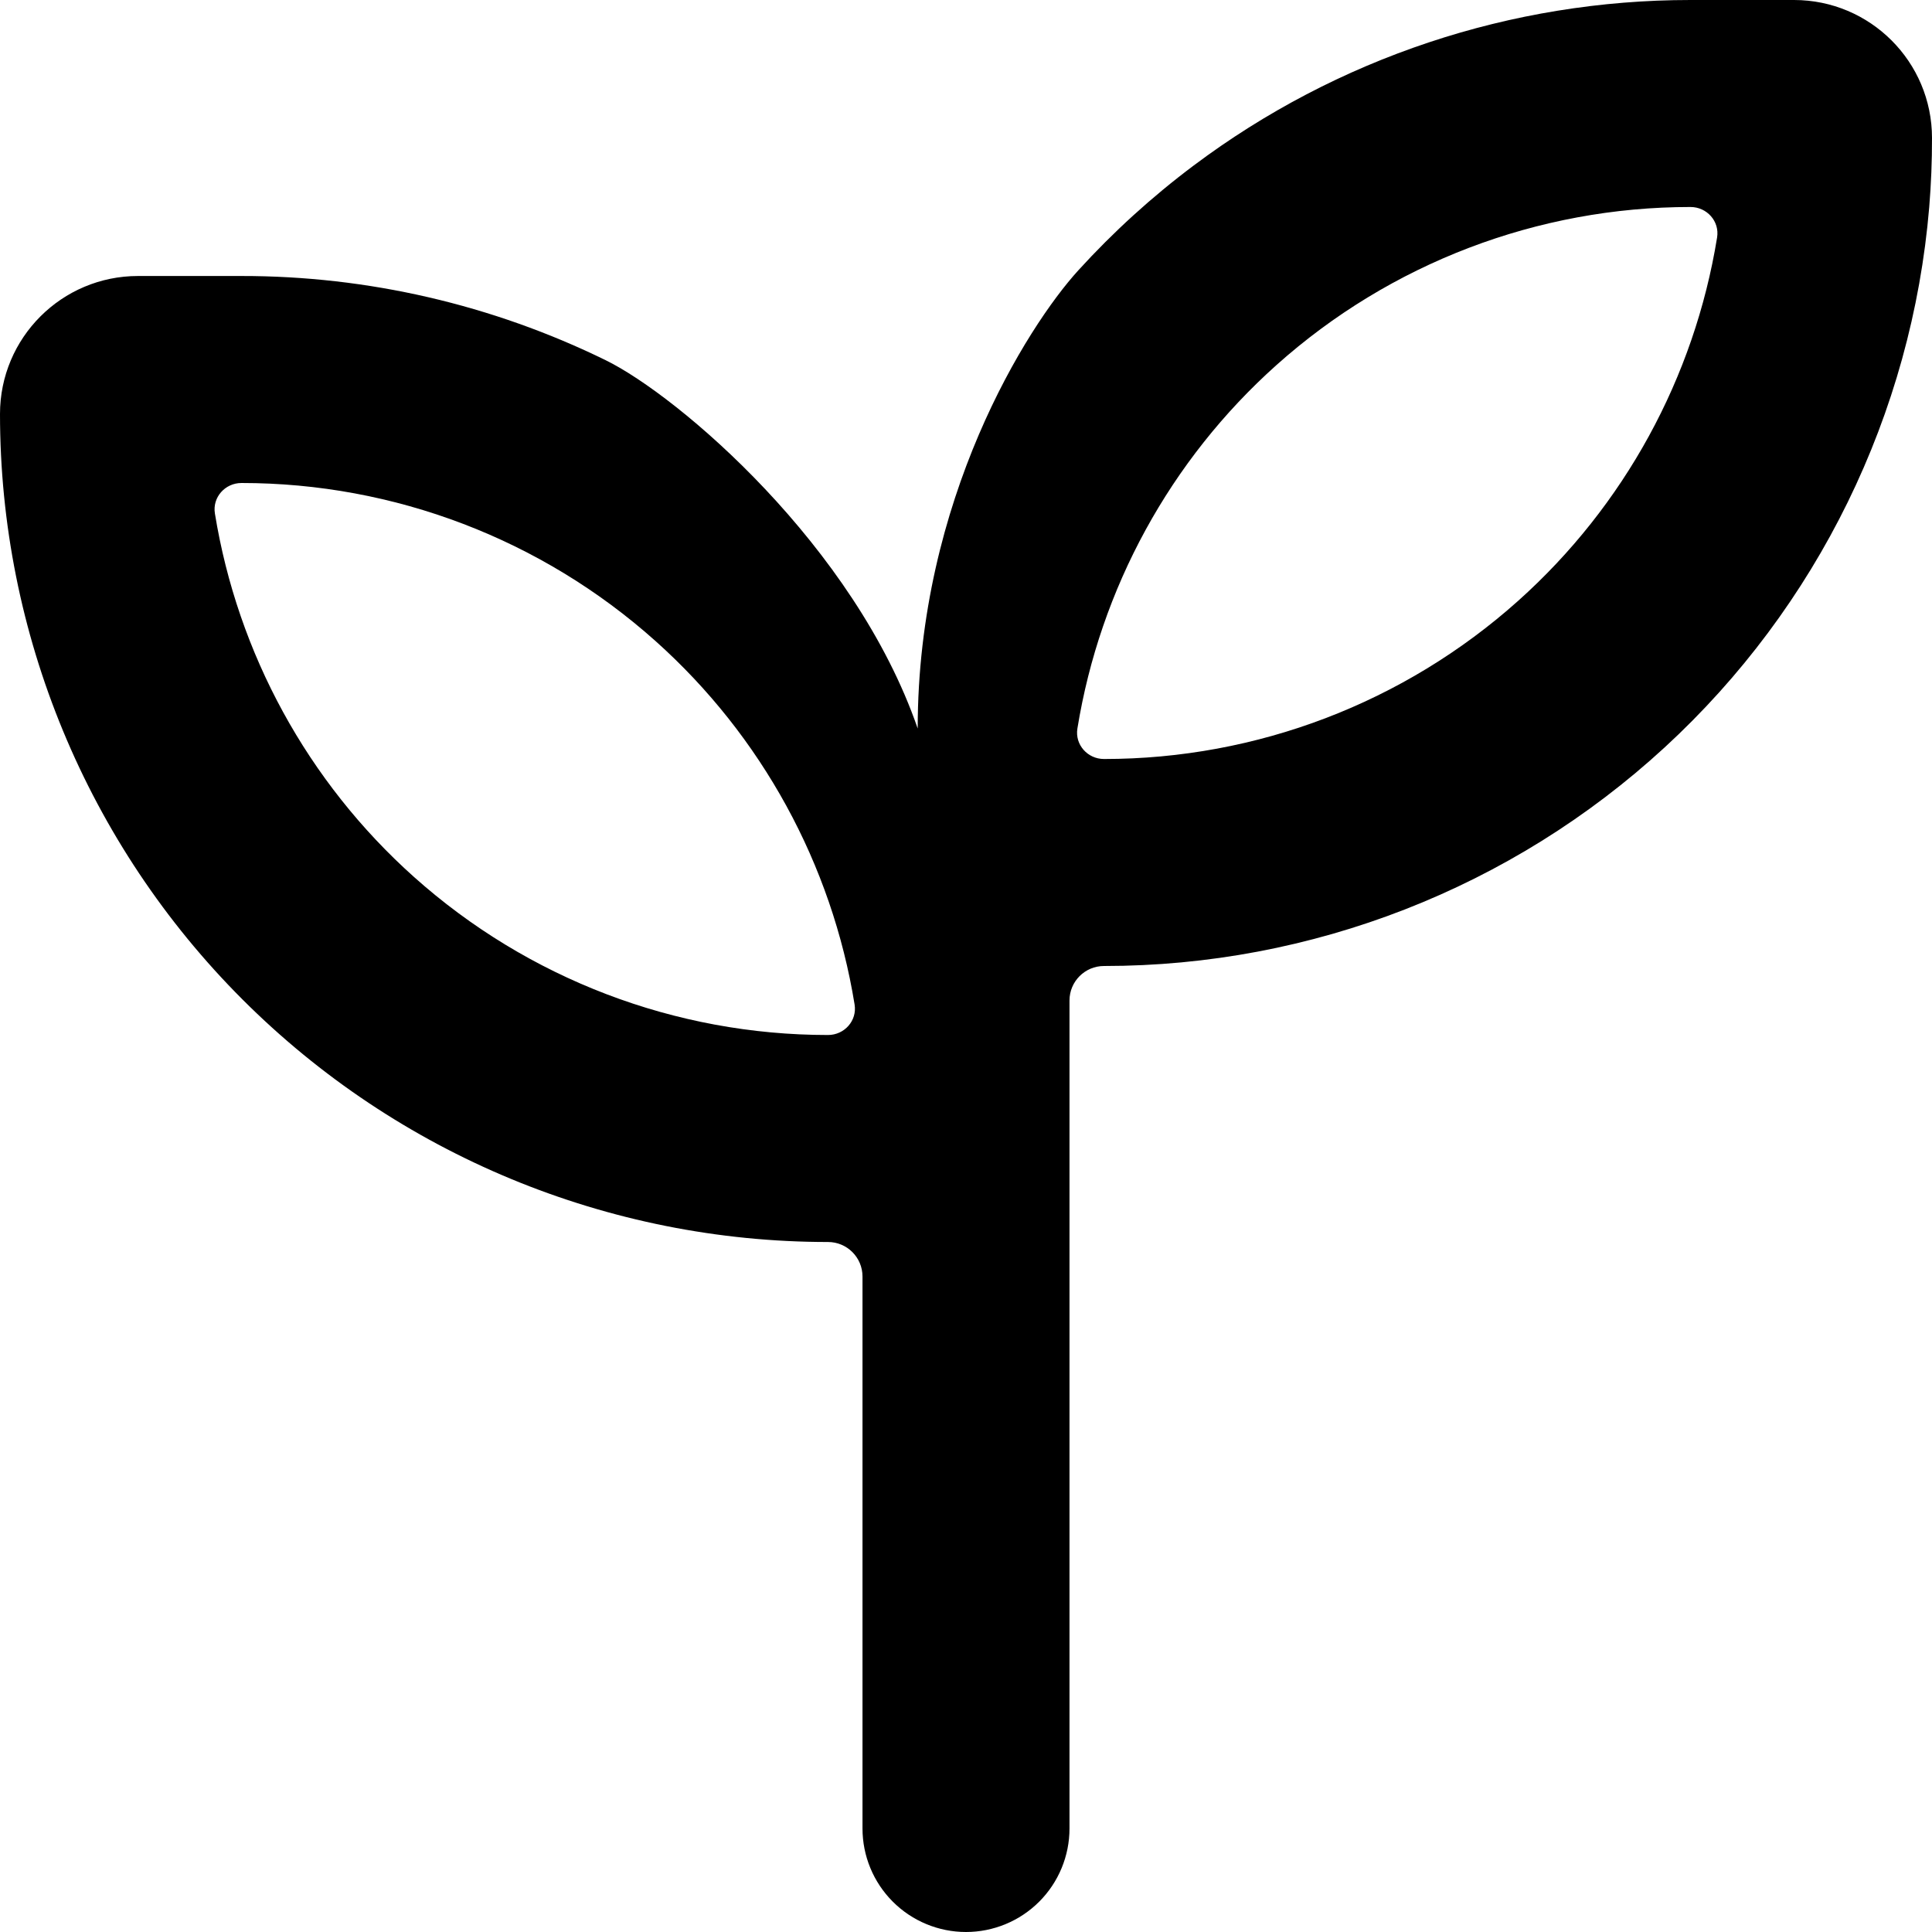
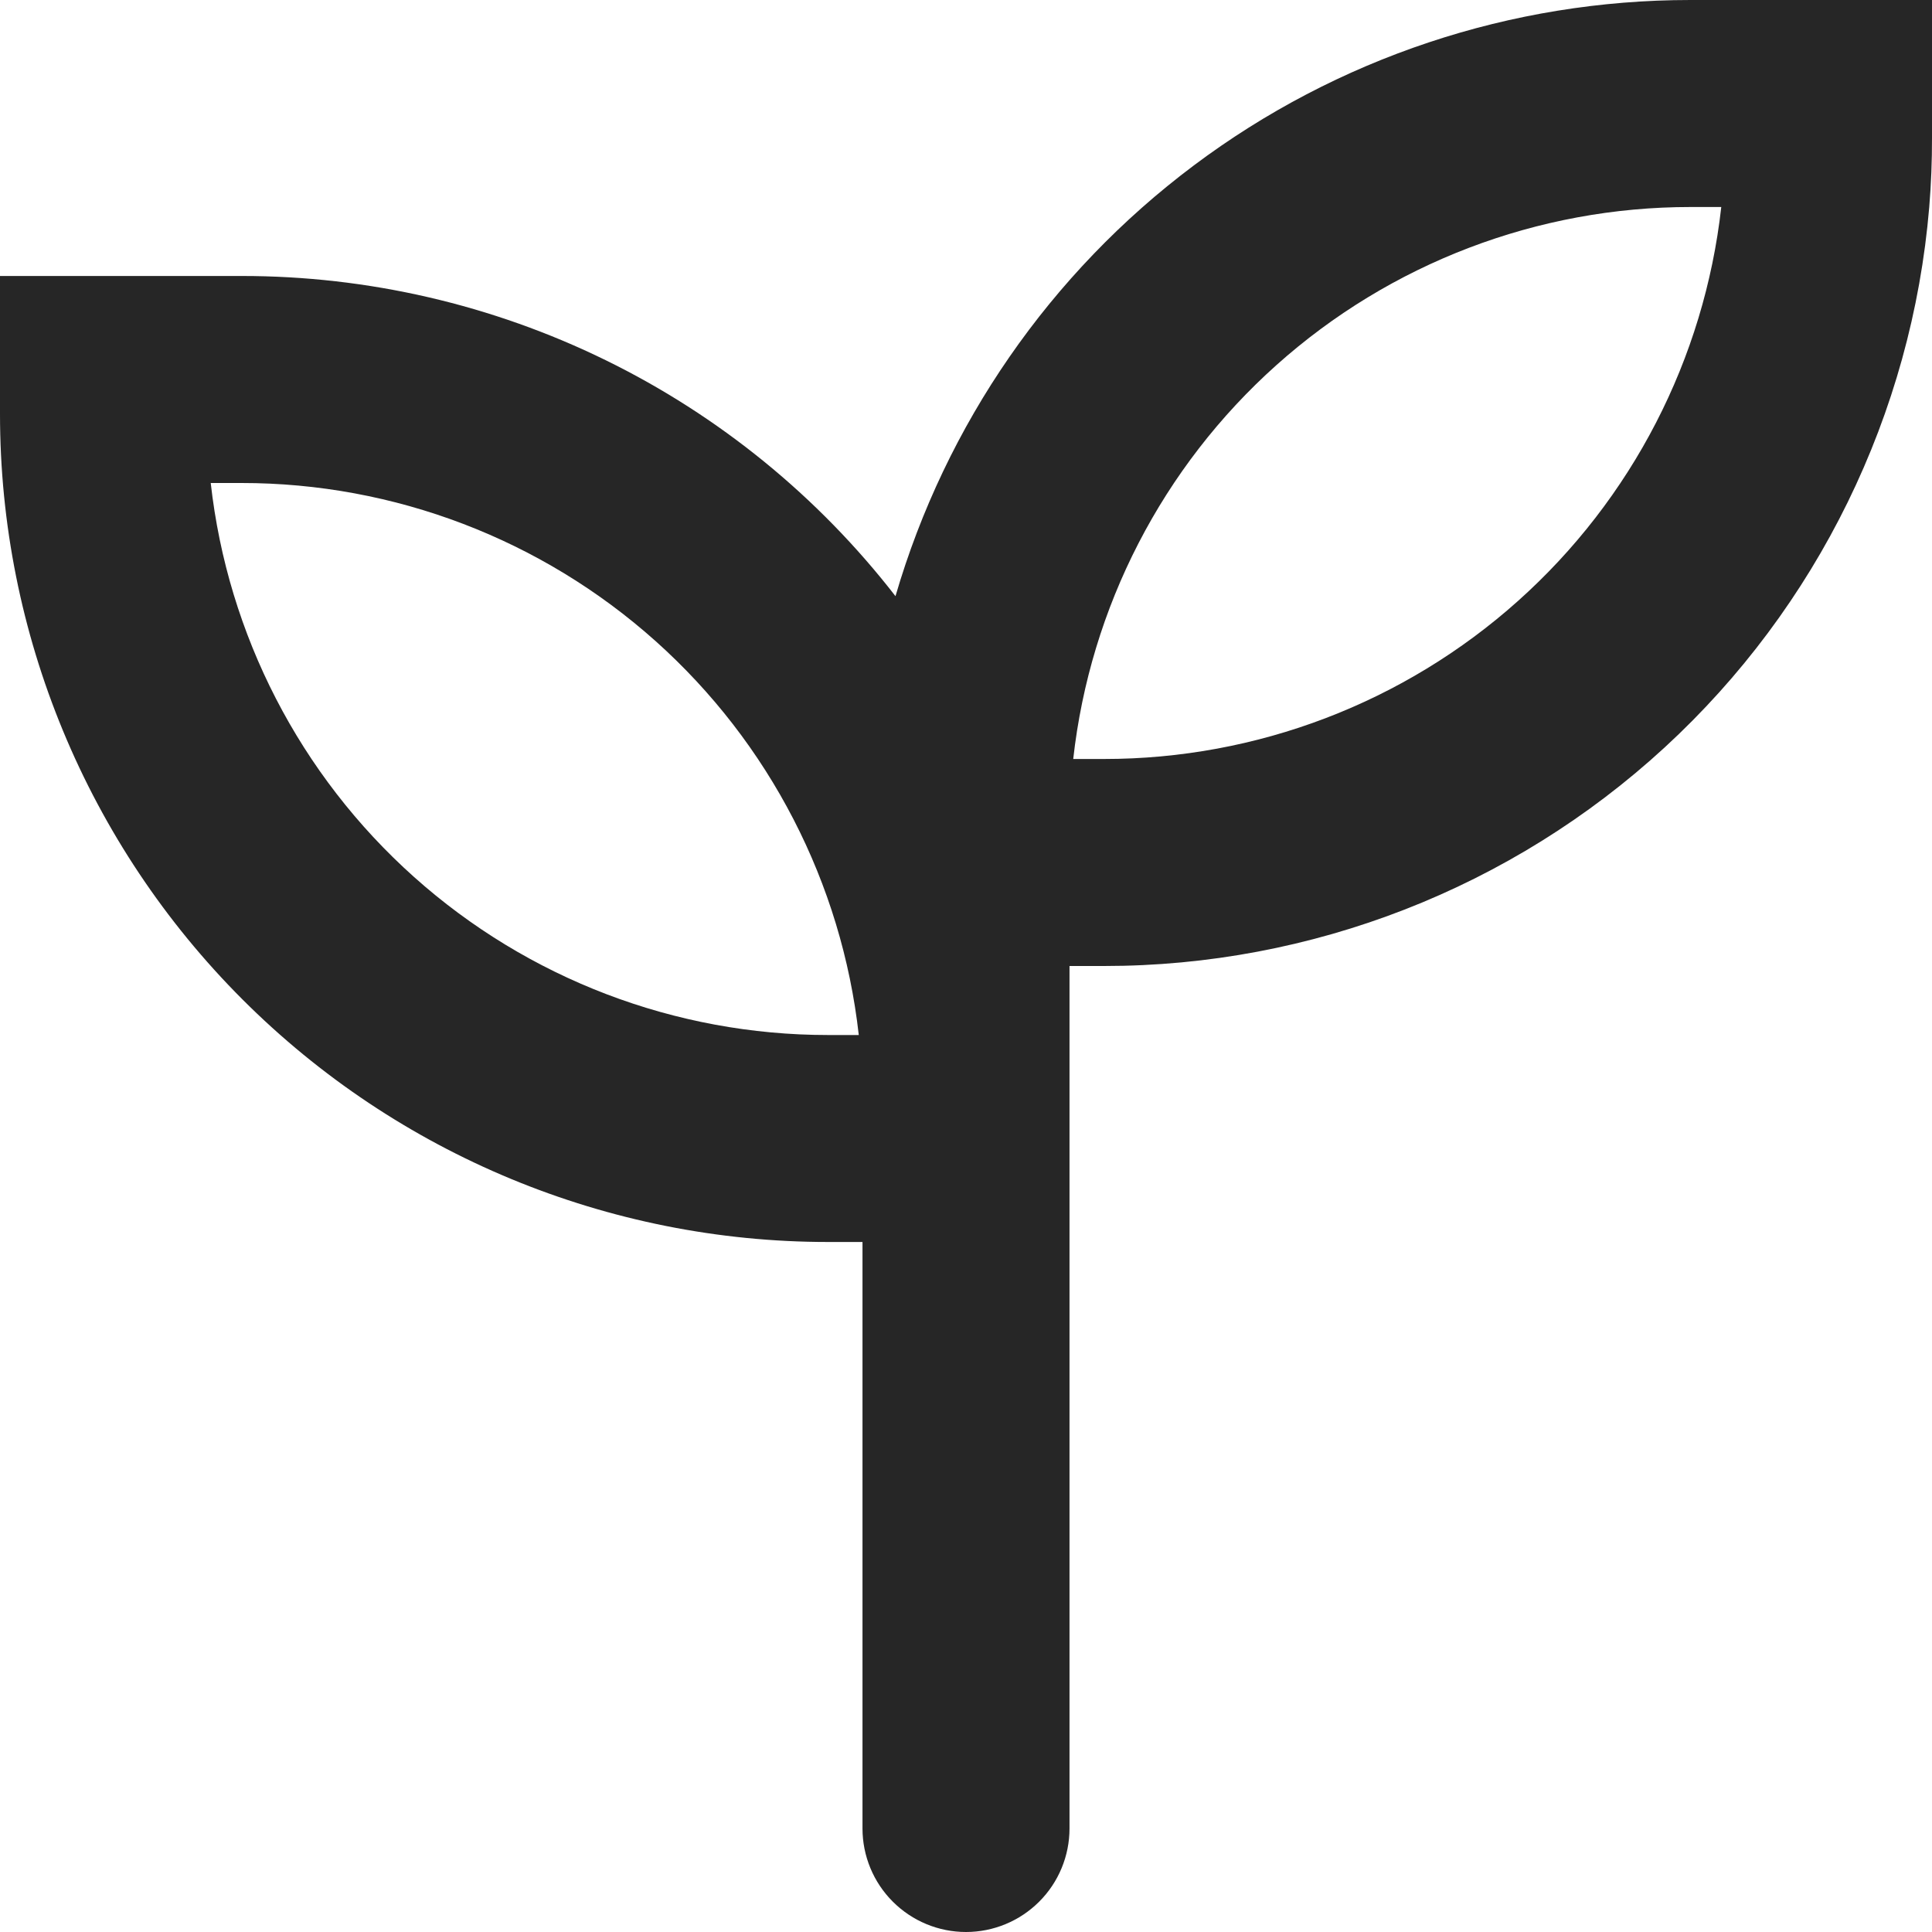
- <svg xmlns="http://www.w3.org/2000/svg" width="400" height="400" viewBox="0 0 400 400" fill="none">
-   <path fill-rule="evenodd" clip-rule="evenodd" d="M399.428 42.857C399.817 38.105 400.008 33.339 400 28.571C400 12.792 387.208 2.3824e-06 371.428 2.3824e-06H350C312.903 -0.006 276.805 12.021 247.126 34.277C238.466 40.771 230.488 48.034 223.275 55.948C212.627 67.63 190 103.5 190 150.831C176.935 113 140.397 81.92 125.392 74.574C101.921 63.084 76.132 57.121 50 57.143H28.571C12.792 57.143 0 69.935 0 85.714C0 131.18 18.061 174.783 50.21 206.933C82.359 239.082 125.963 257.143 171.428 257.143C175.373 257.143 178.571 260.341 178.571 264.286V378.571C178.571 384.255 180.829 389.705 184.848 393.724C188.866 397.742 194.317 400 200 400C205.683 400 211.133 397.742 215.152 393.724C219.171 389.705 221.428 384.255 221.428 378.571V207.143C221.428 203.198 224.626 200 228.571 200C271.568 200.006 312.998 183.855 344.645 154.748C376.292 125.641 395.845 85.705 399.428 42.857ZM228.571 157.143C225.173 157.143 222.52 154.185 223.064 150.831C227.769 121.837 242.279 95.254 264.27 75.589C287.848 54.505 318.37 42.851 350 42.857C353.398 42.857 356.051 45.815 355.506 49.169C350.802 78.163 336.292 104.746 314.301 124.411C290.723 145.496 260.201 157.149 228.571 157.143ZM50 100C81.63 99.994 112.152 111.647 135.73 132.732C157.72 152.397 172.23 178.979 176.935 207.973C177.48 211.328 174.826 214.286 171.428 214.286C139.799 214.292 109.276 202.638 85.699 181.554C63.708 161.889 49.198 135.306 44.493 106.312C43.949 102.958 46.602 100 50 100Z" fill="black" />
+ <svg xmlns="http://www.w3.org/2000/svg" width="40" height="40" viewBox="0 0 40 40" fill="none">
+   <path fill-rule="evenodd" clip-rule="evenodd" d="M39.943 4.286C39.982 3.811 40.001 3.334 40 2.857V2.3824e-07H35C31.29 -0.001 27.68 1.202 24.713 3.428C21.745 5.653 19.579 8.782 18.54 12.343C16.939 10.278 14.886 8.606 12.539 7.457C10.192 6.308 7.613 5.712 5 5.714H0V8.571C0 13.118 1.806 17.478 5.021 20.693C8.236 23.908 12.596 25.714 17.143 25.714H17.857V37.857C17.857 38.425 18.083 38.971 18.485 39.372C18.887 39.774 19.432 40 20 40C20.568 40 21.113 39.774 21.515 39.372C21.917 38.971 22.143 38.425 22.143 37.857V20H22.857C27.157 20.001 31.3 18.386 34.465 15.475C37.629 12.564 39.584 8.57 39.943 4.286ZM22.22 15.714C22.571 12.571 24.069 9.667 26.427 7.559C28.785 5.45 31.837 4.285 35 4.286H35.637C35.286 7.429 33.788 10.333 31.43 12.441C29.072 14.55 26.02 15.715 22.857 15.714H22.22ZM5 10C8.163 9.999 11.215 11.165 13.573 13.273C15.931 15.382 17.428 18.285 17.78 21.429H17.143C13.98 21.429 10.928 20.264 8.57 18.155C6.212 16.047 4.714 13.143 4.363 10H5Z" fill="#262626" />
</svg>
